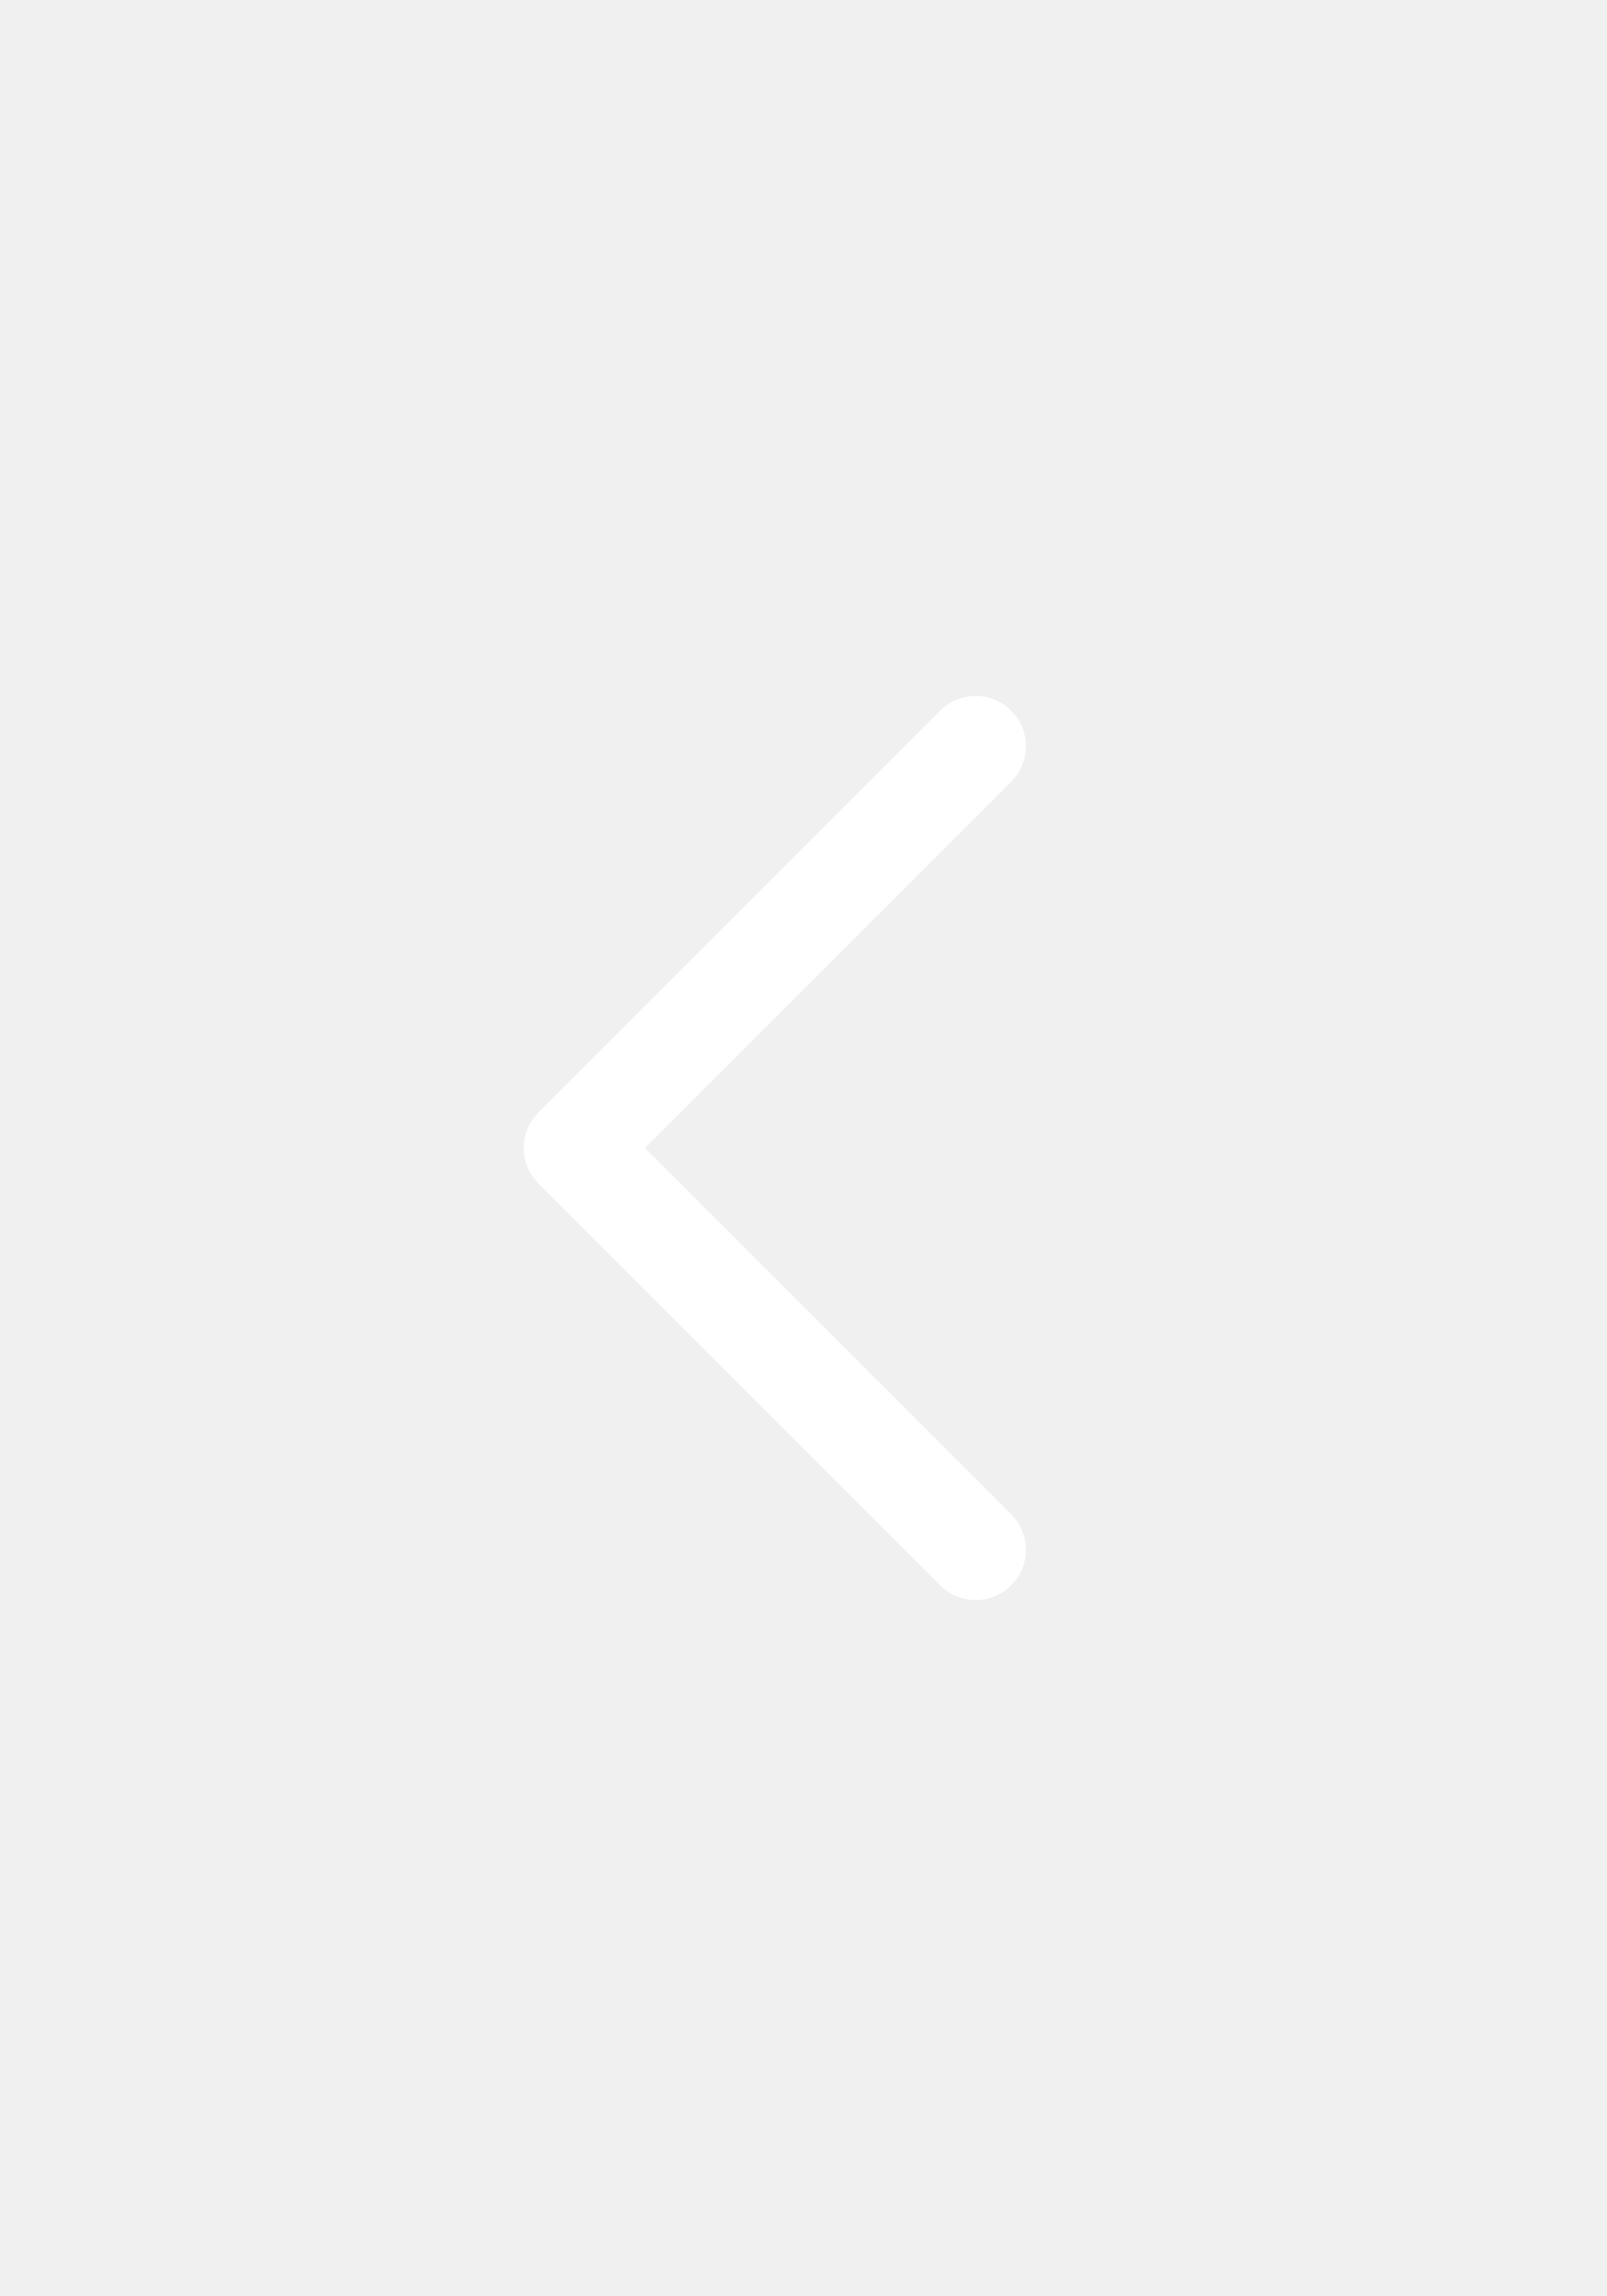
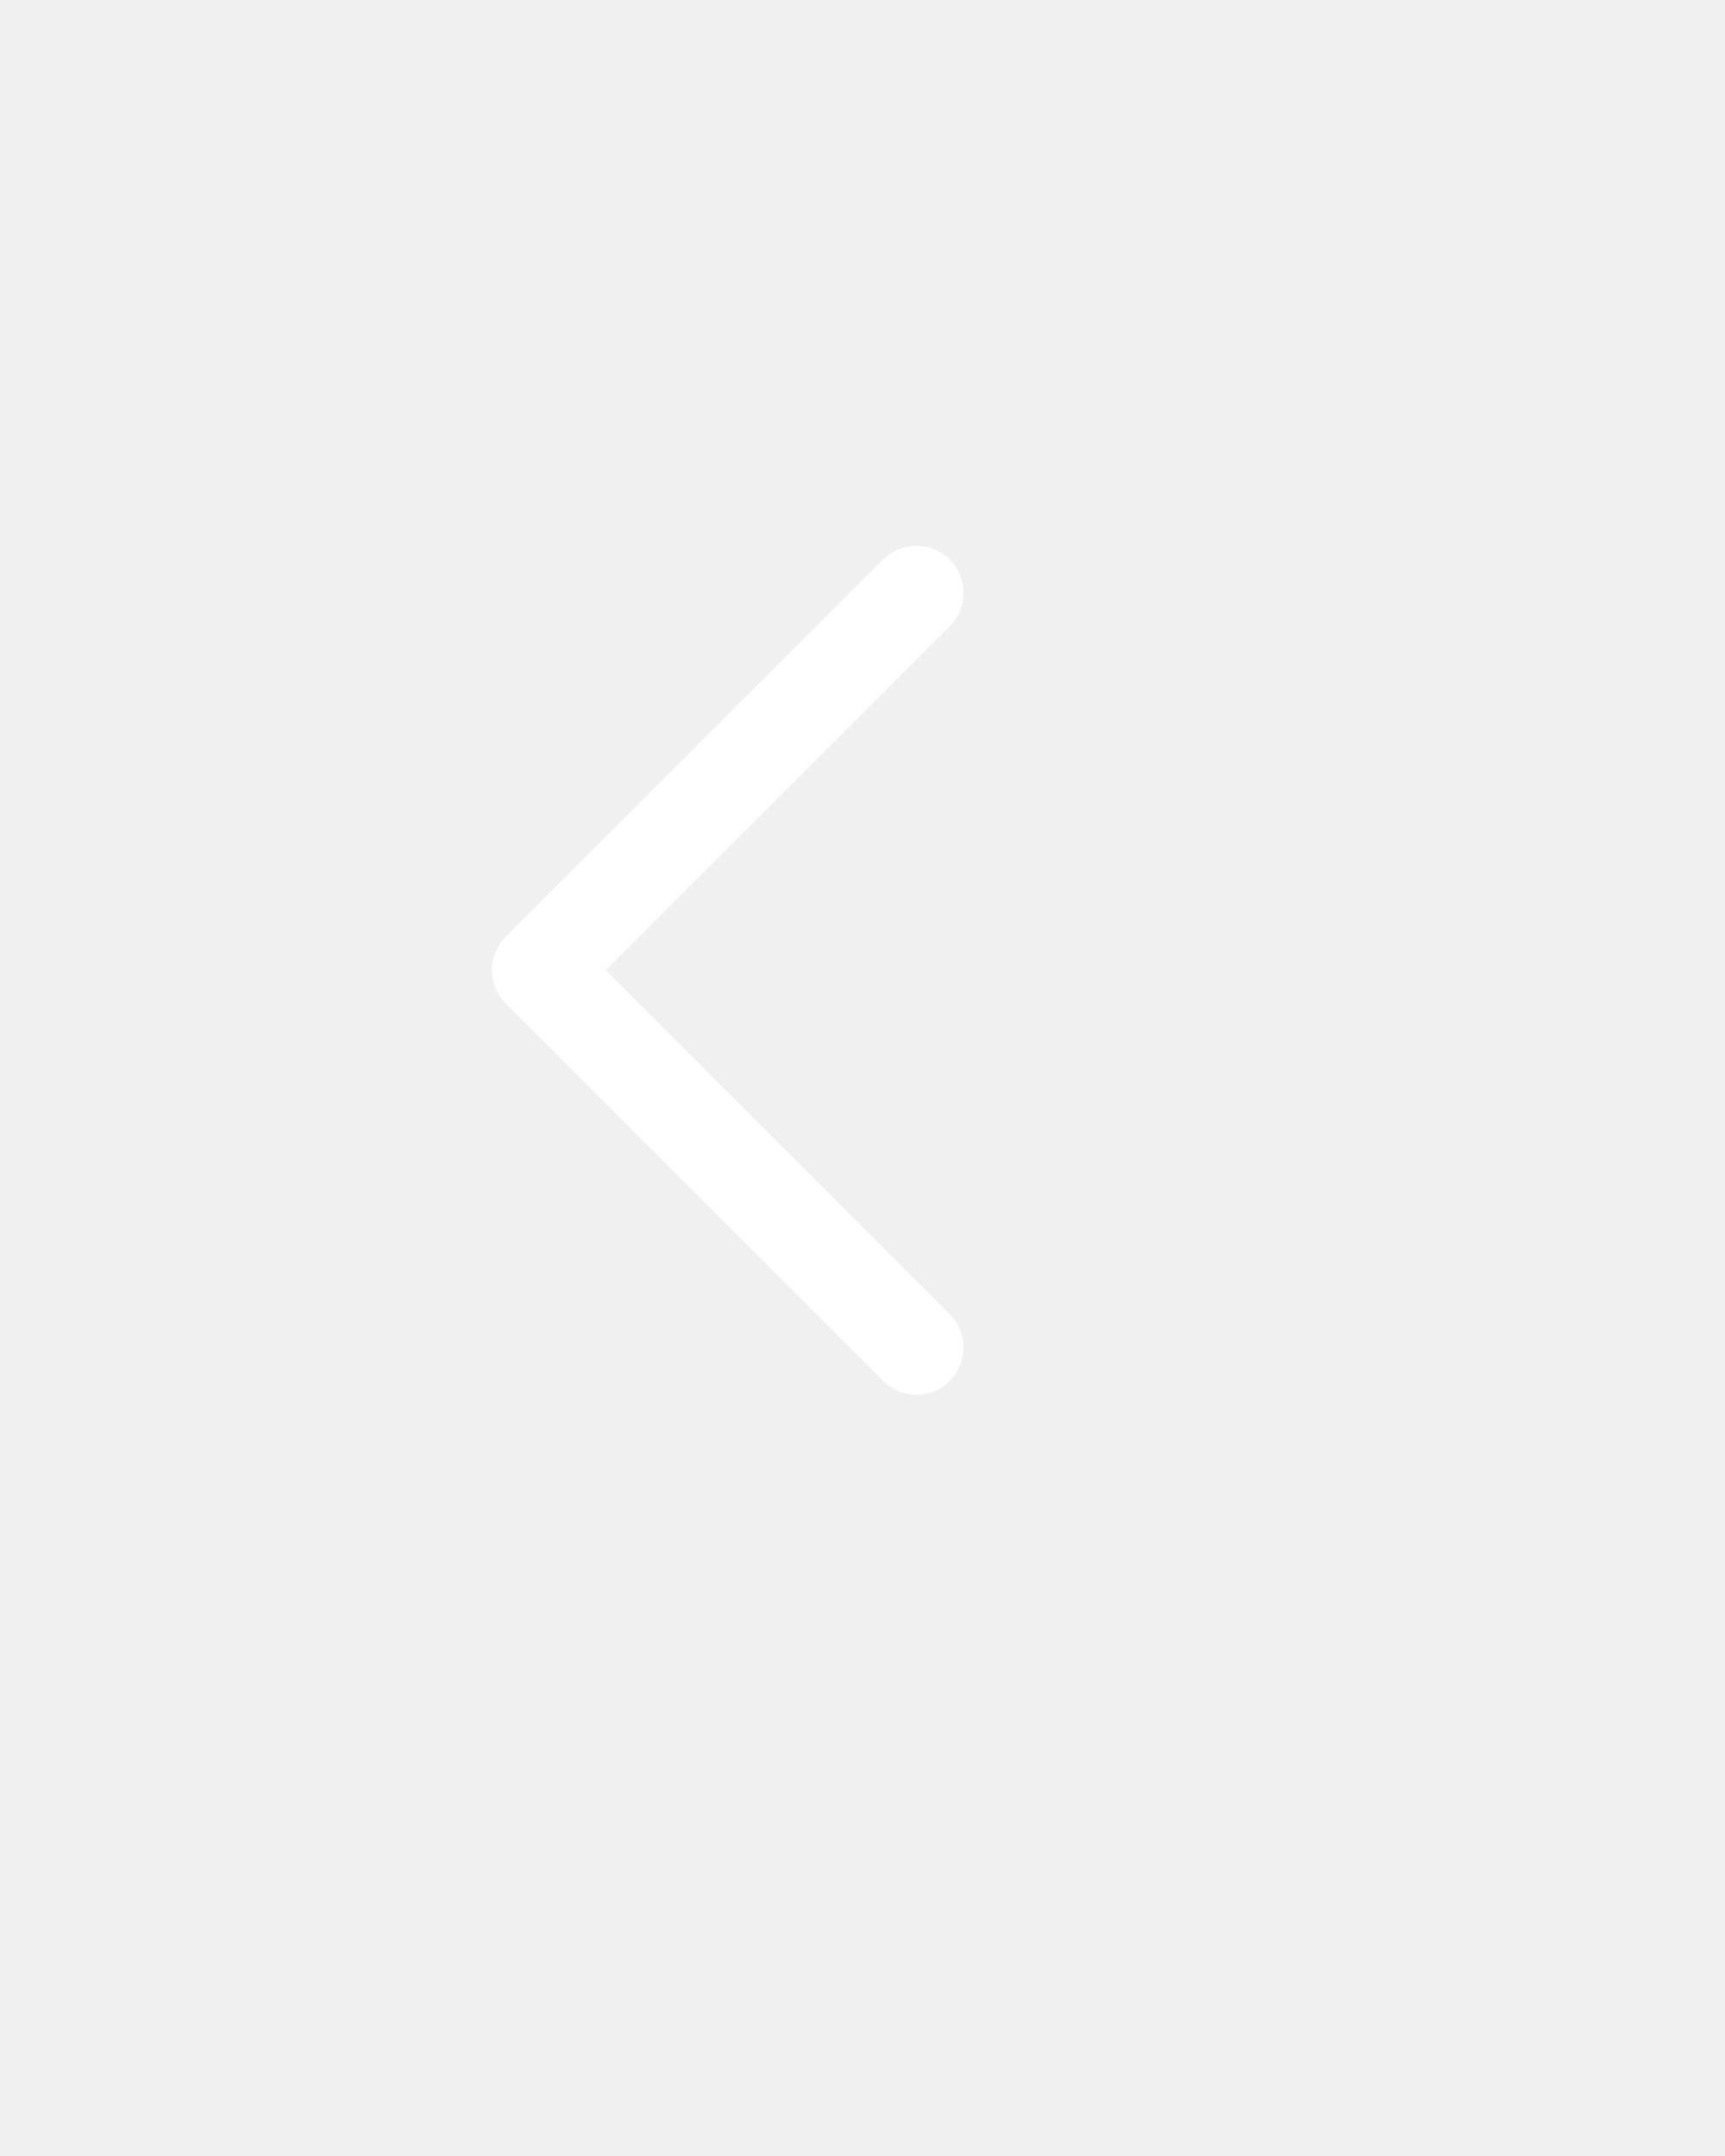
- <svg xmlns="http://www.w3.org/2000/svg" width="28px" height="40px" viewBox="0 0 28 28" version="1.1">
+ <svg xmlns="http://www.w3.org/2000/svg" width="32px" height="40px" viewBox="0 0 32 32" version="1.1">
  <g stroke="none" stroke-width="1" fill="none" fill-rule="evenodd">
    <path d="M11.237,14 L17.619,7.619 C17.96,7.277 17.96,6.723 17.619,6.381 C17.277,6.04 16.723,6.04 16.381,6.381 L9.381,13.381 C9.04,13.723 9.04,14.277 9.381,14.619 L16.381,21.619 C16.723,21.96 17.277,21.96 17.619,21.619 C17.96,21.277 17.96,20.723 17.619,20.381 L11.237,14 L11.237,14 Z" fill="#FFFFFF" />
  </g>
</svg>
